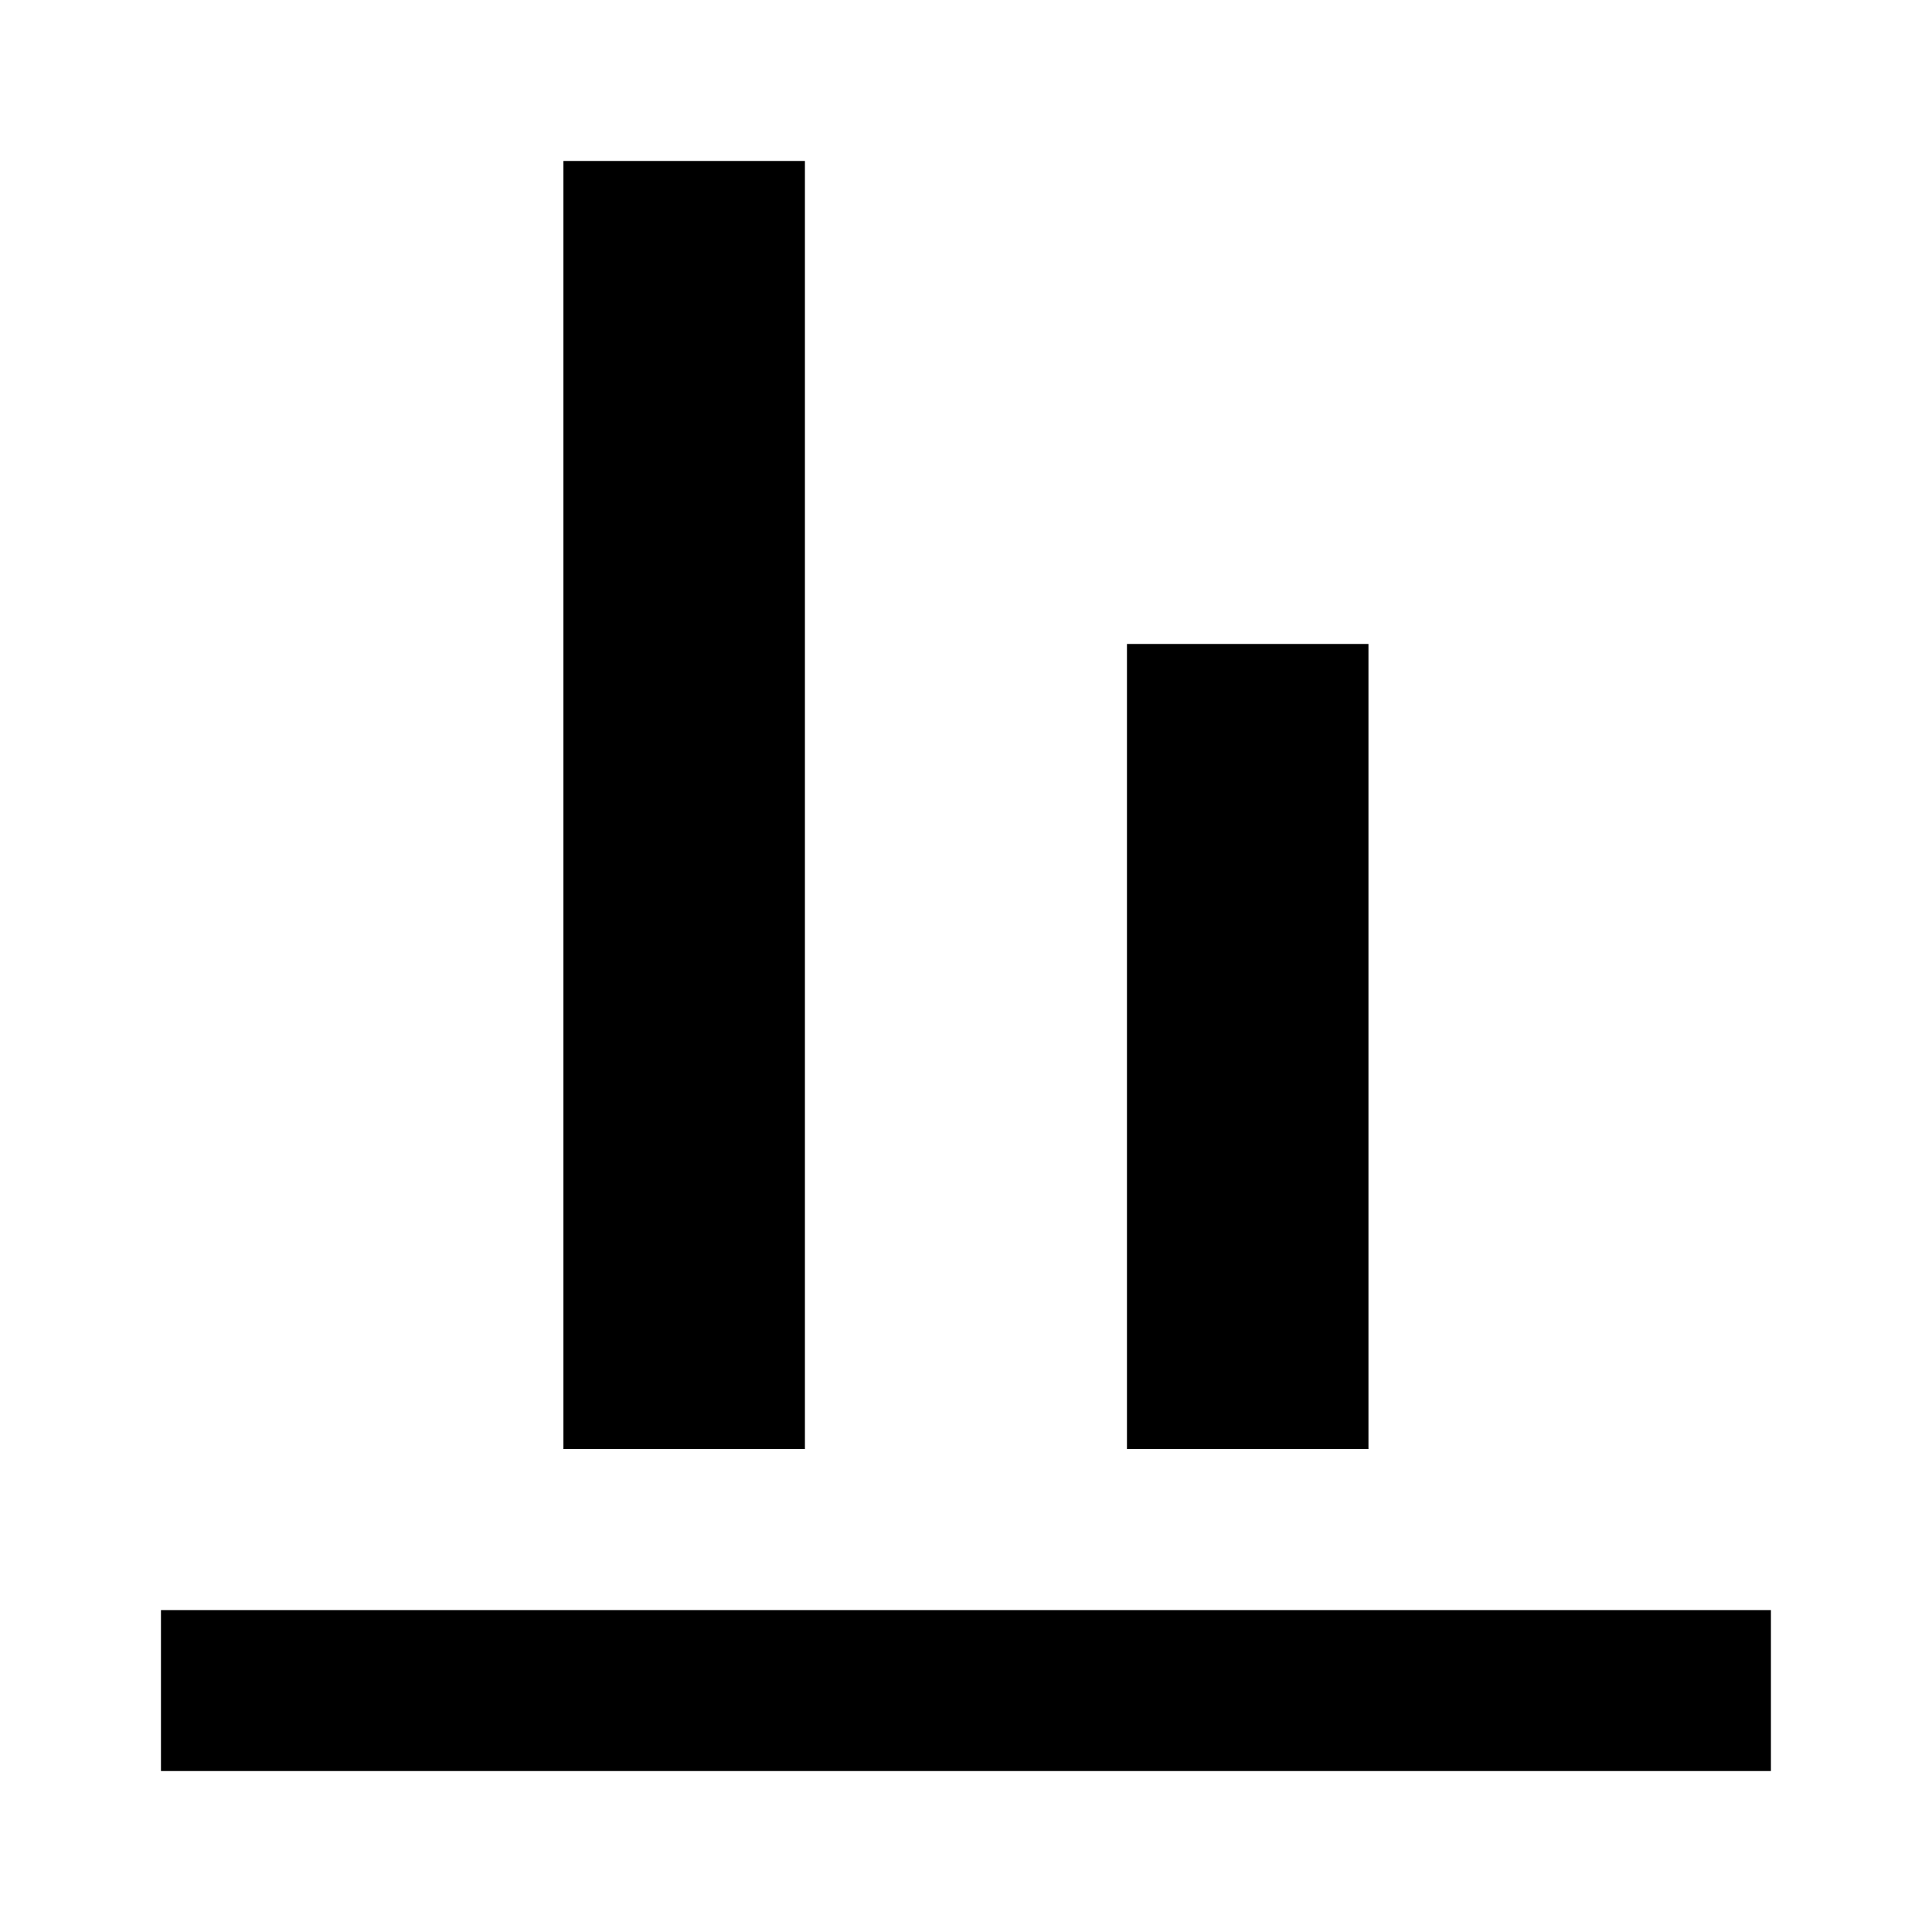
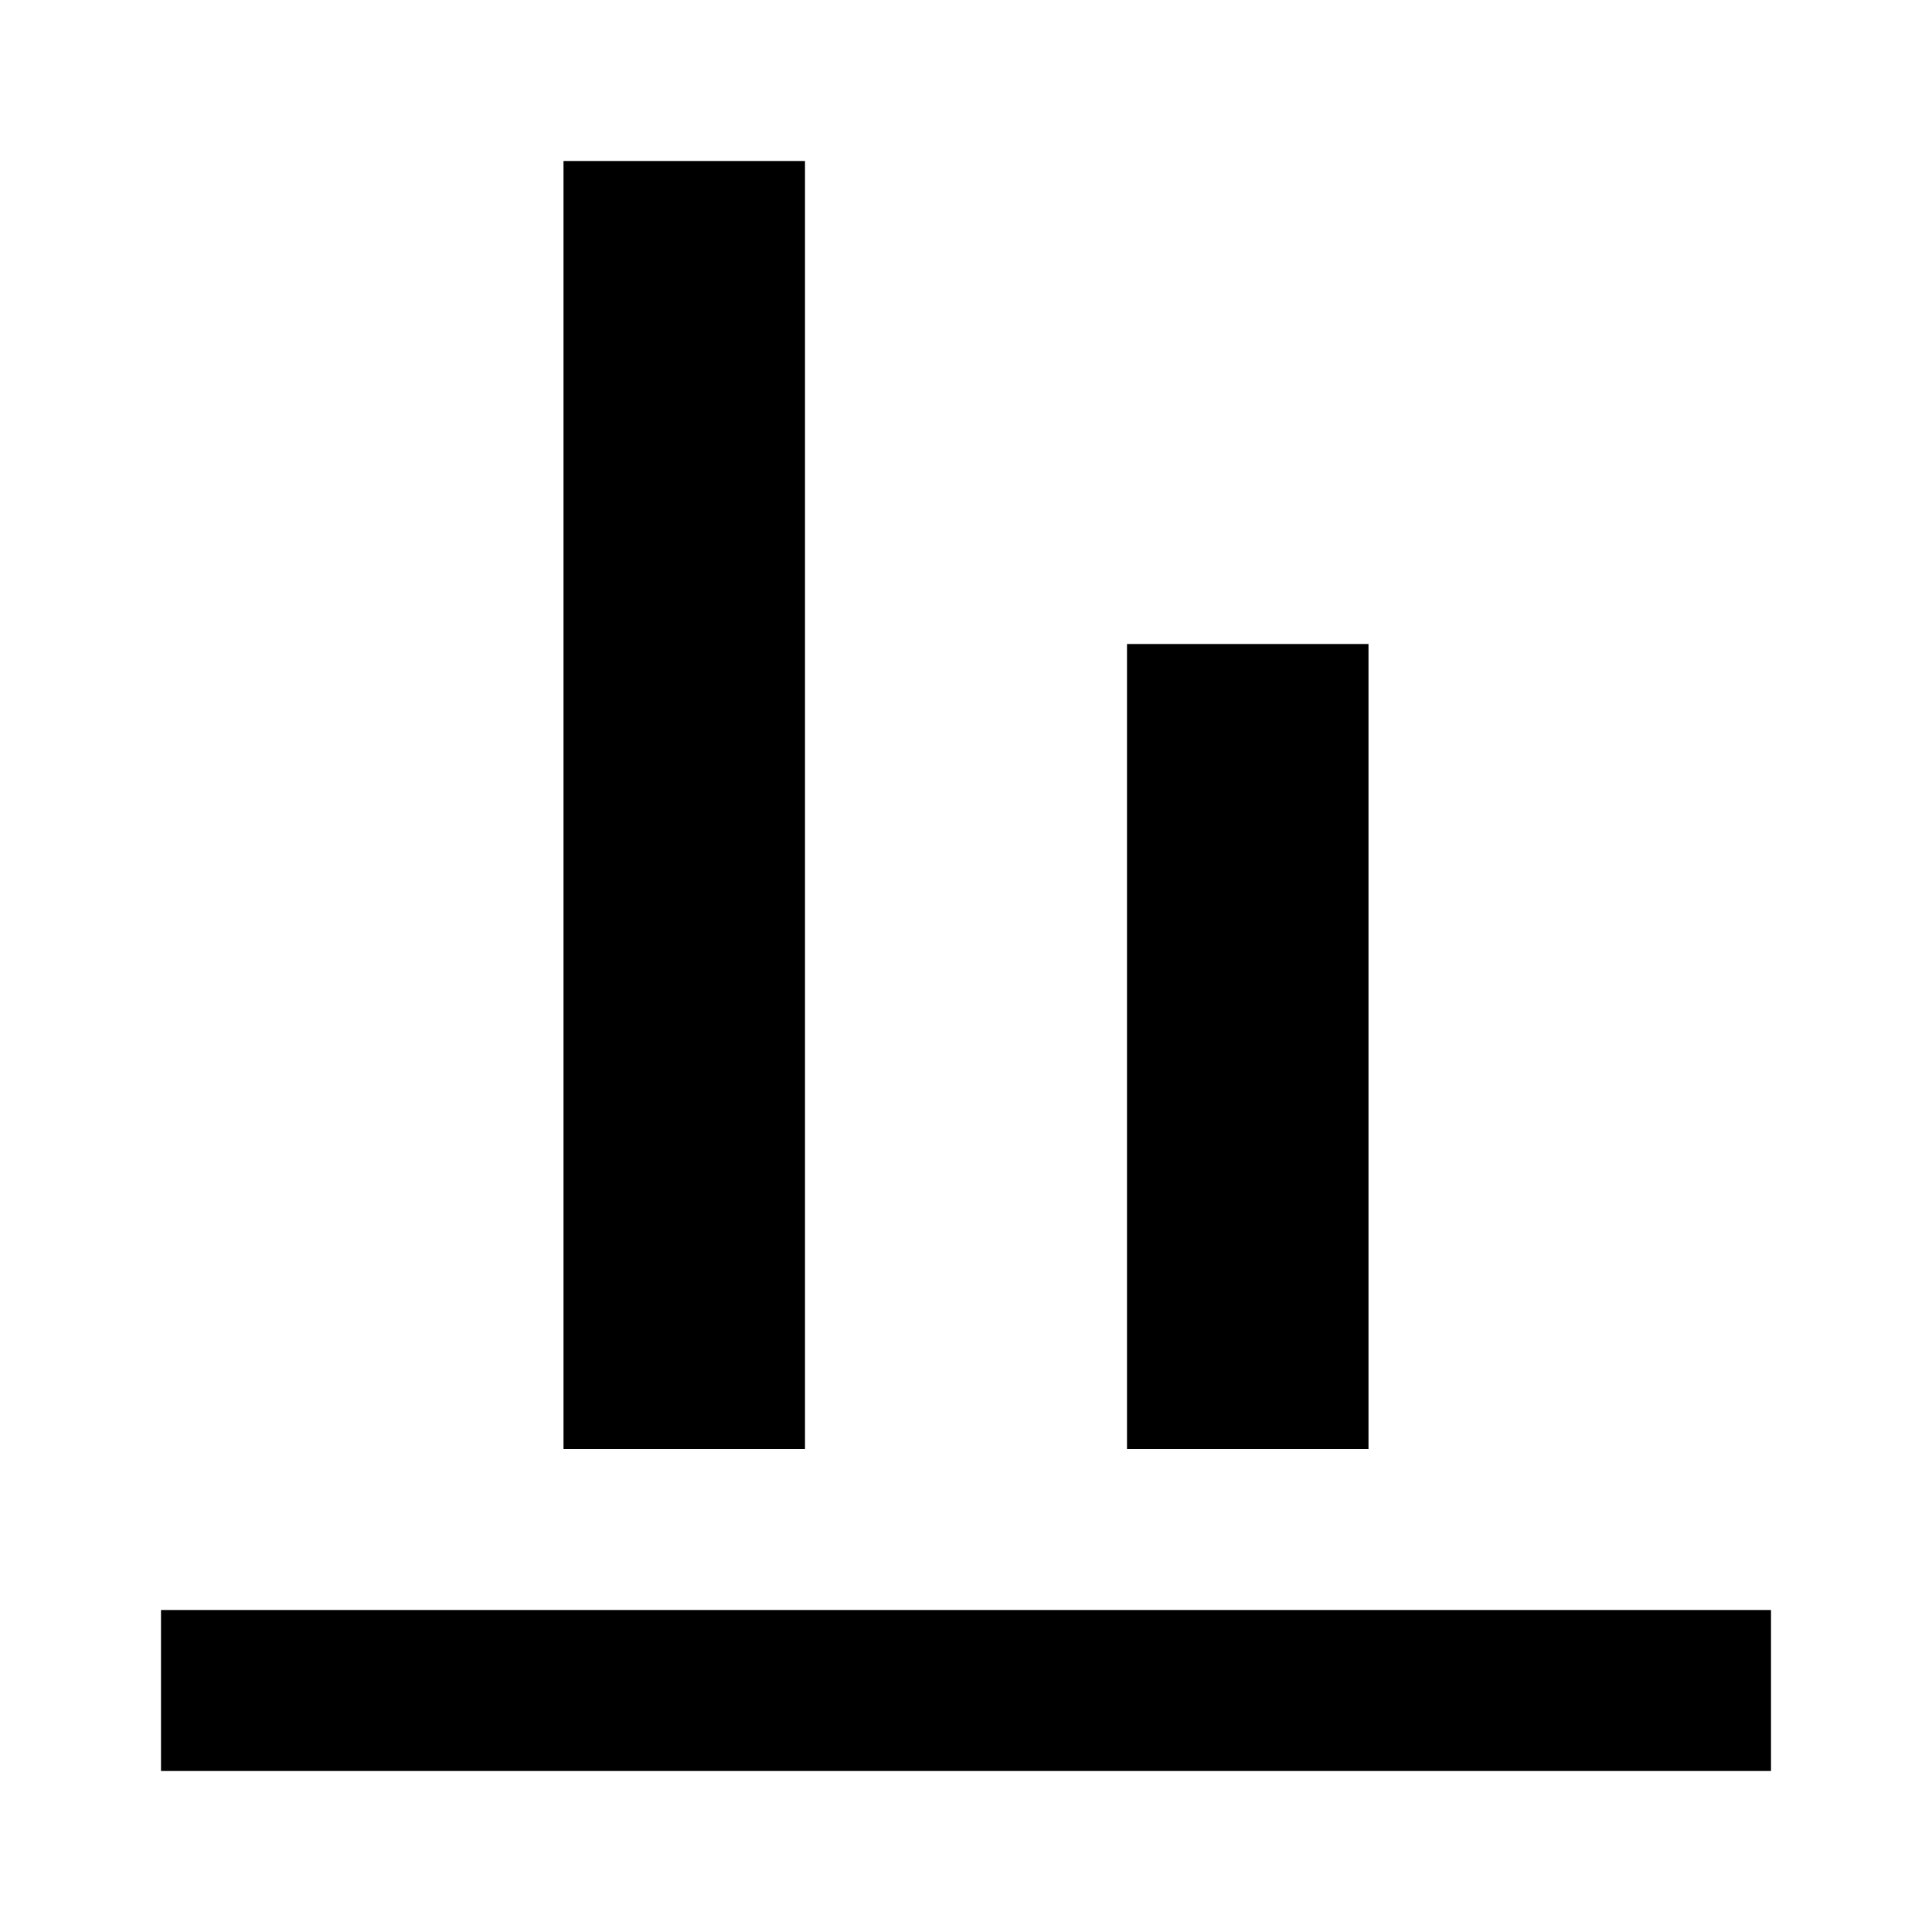
- <svg xmlns="http://www.w3.org/2000/svg" height="24px" viewBox="0 0 16 16" width="24px" fill="#000000" version="1.1" id="svg1">
+ <svg xmlns="http://www.w3.org/2000/svg" height="24px" viewBox="0 0 24 24" width="24px" fill="#000000" version="1.1" id="svg1">
  <defs id="defs1" />
-   <path d="M 1.333 14.667 v -1.333 h 13.333 v 1.333 H 1.333 Z m 3.333 -2.667 v -10.667 h 2 v 10.667 H 4.667 Z m 4.667 0 v -6.667 h 2 v 6.667 H 9.333 Z" id="path1" />
+   <path d="M 2 22 v -2 h 20 v 2 H 2 Z m 5 -4 v -16 h 3 v 16 H 7 Z m 7 0 v -10 h 3 v 10 H 14 Z" id="path1" />
</svg>
